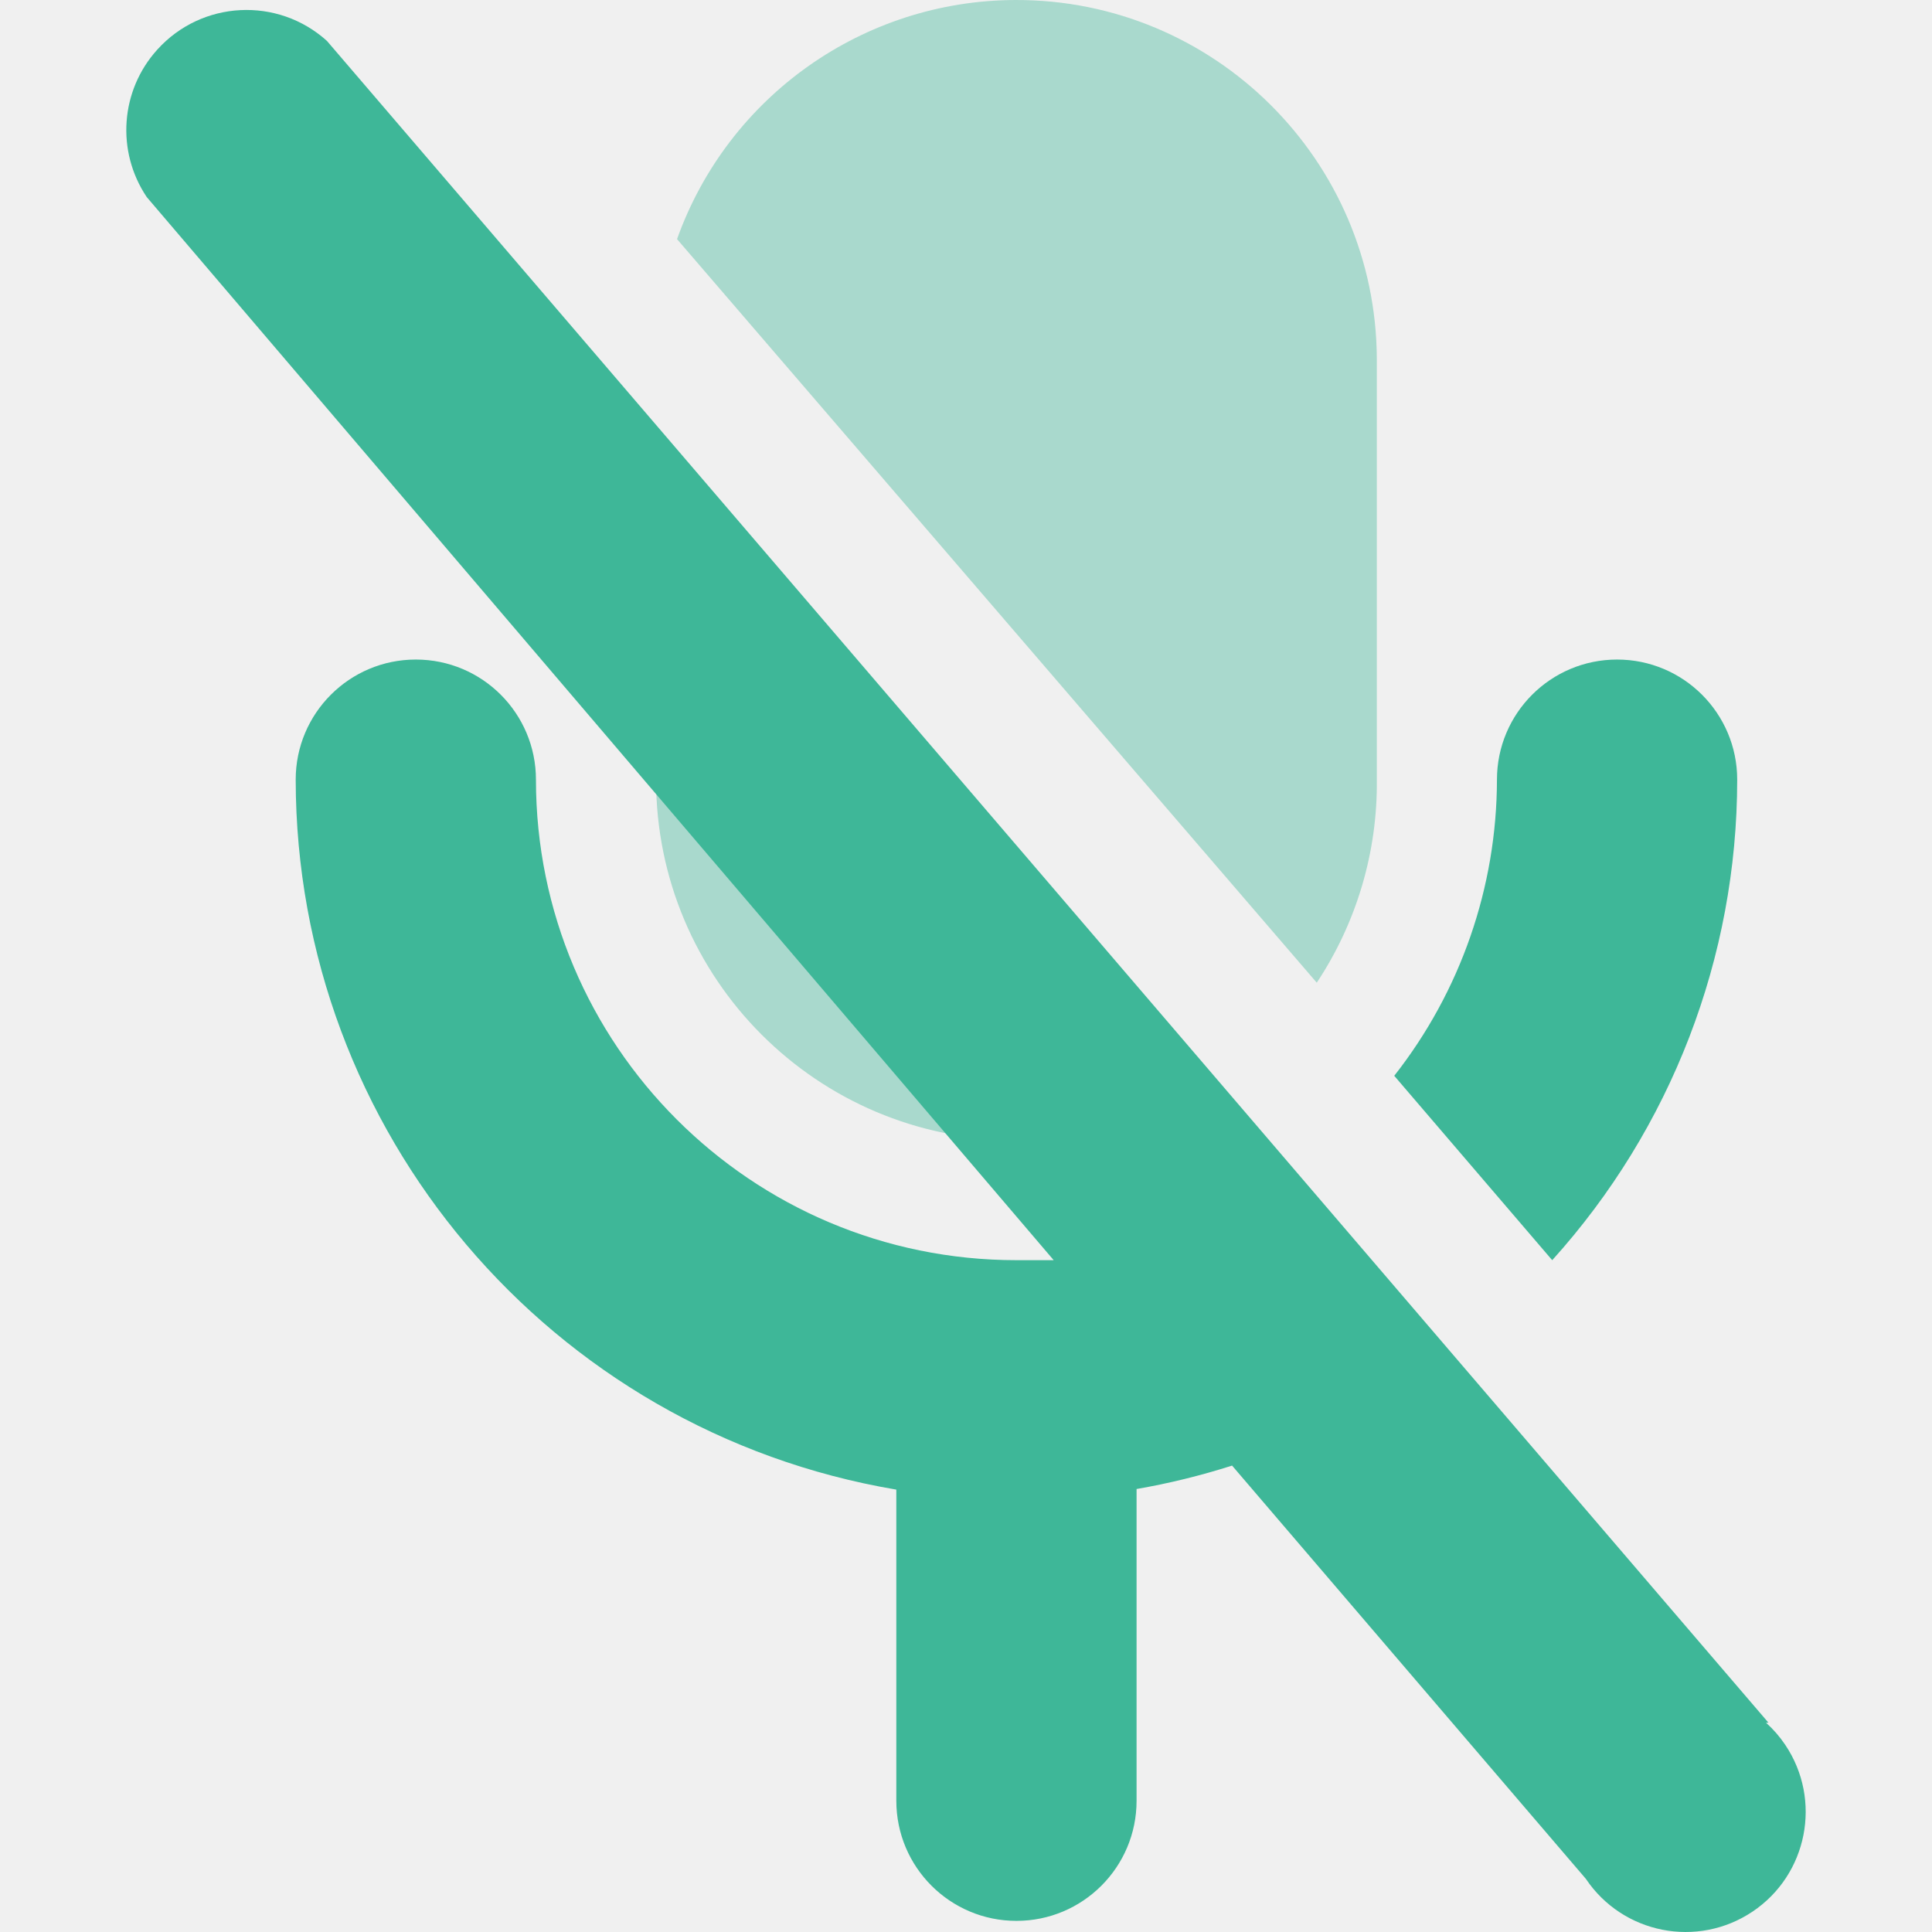
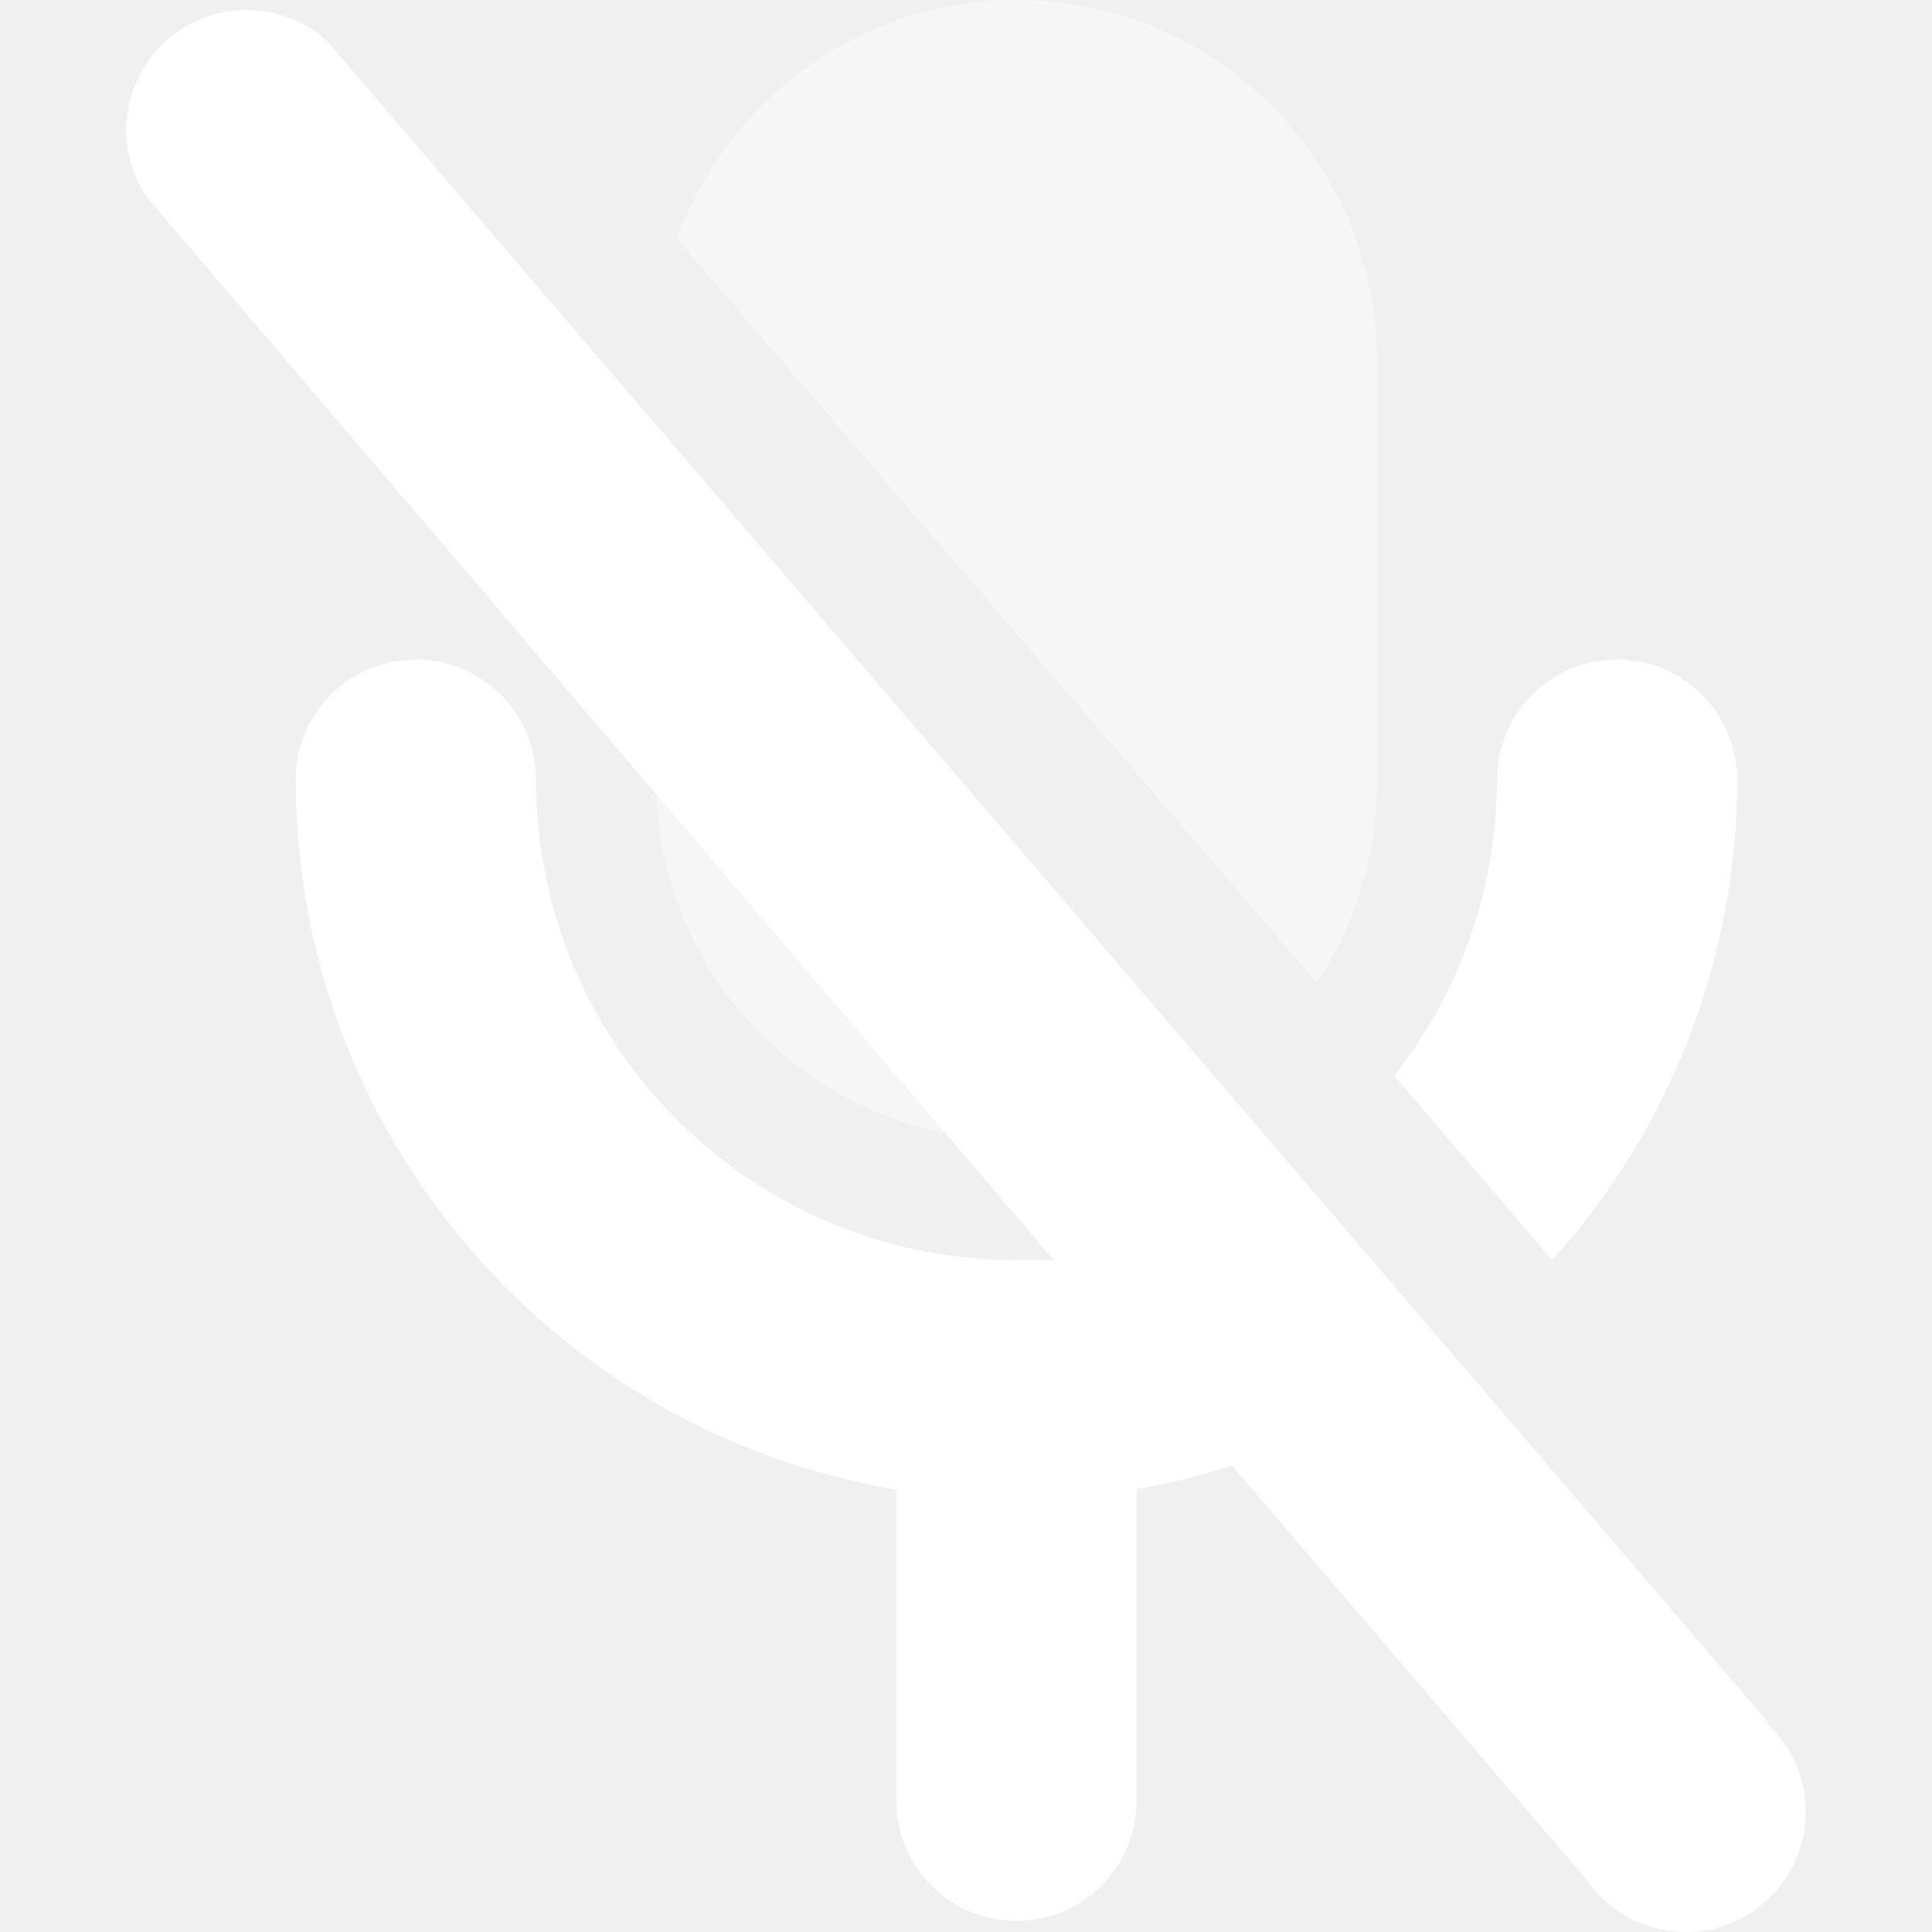
- <svg xmlns="http://www.w3.org/2000/svg" version="1.1" id="Capa_1" x="0px" y="0px" viewBox="0 0 512.005 512.005" style="enable-background:new 0 0 512.005 512.005;" xml:space="preserve">
+ <svg xmlns="http://www.w3.org/2000/svg" version="1.1" id="Capa_1" x="0px" y="0px" viewBox="0 0 512.005 512.005" style="enable-background:new 0 0 512.005 512.005;" xml:space="preserve" width="512px" height="512px" class="">
  <g>
-     <g style="opacity:0.4;">
-       <path style="fill:#3EB798;" d="M173.868,154.734v51.891c-0.016,52.75,42.722,95.521,95.473,95.536    c9.28,0,18.512-1.353,27.41-4.011L173.868,154.734z" />
-       <path style="fill:#3EB798;" d="M348.96,260.426c10.569-15.933,16.124-34.684,15.917-53.801V95.203    c-0.175-52.75-43.073-95.377-95.823-95.202c-40.239,0.127-76.085,25.468-89.631,63.367L348.96,260.426z" />
+     <g>
+       <g style="opacity:0.4;">
+         <path d="M173.868,154.734v51.891c-0.016,52.75,42.722,95.521,95.473,95.536    c9.28,0,18.512-1.353,27.41-4.011L173.868,154.734z" data-original="#3EB798" class="active-path" data-old_color="#3EB798" fill="#FFFFFF" />
+         <path d="M348.96,260.426c10.569-15.933,16.124-34.684,15.917-53.801V95.203    c-0.175-52.75-43.073-95.377-95.823-95.202c-40.239,0.127-76.085,25.468-89.631,63.367L348.96,260.426z" data-original="#3EB798" class="active-path" data-old_color="#3EB798" fill="#FFFFFF" />
+       </g>
+       <path d="M460.382,206.625c0-17.589-14.246-31.835-31.835-31.835s-31.835,14.246-31.835,31.835   c-0.048,28.46-9.63,56.093-27.219,78.473l41.863,48.867C442.888,299.041,460.366,253.677,460.382,206.625z" data-original="#3EB798" class="active-path" data-old_color="#3EB798" fill="#FFFFFF" />
+       <path d="M468.659,456.528L86.64,10.84C73.588-0.939,53.453,0.096,41.674,13.164   c-9.789,10.824-10.935,26.932-2.786,39.061l240.353,281.738c-3.343,0-6.526,0-9.869,0c-70.323,0-127.339-57.016-127.339-127.339   c0-17.589-14.246-31.835-31.835-31.835s-31.835,14.246-31.835,31.835c0.096,93.133,67.347,172.624,159.174,188.144v82.452   c0,17.589,14.246,31.835,31.835,31.835s31.835-14.246,31.835-31.835v-82.611c8.564-1.48,17.032-3.566,25.309-6.208l93.754,109.512   c9.805,14.596,29.575,18.48,44.171,8.691c14.596-9.789,18.48-29.575,8.691-44.171c-1.448-2.165-3.168-4.139-5.109-5.889   L468.659,456.528z" data-original="#3EB798" class="active-path" data-old_color="#3EB798" fill="#FFFFFF" />
    </g>
-     <path style="fill:#3EB798;" d="M460.382,206.625c0-17.589-14.246-31.835-31.835-31.835s-31.835,14.246-31.835,31.835   c-0.048,28.46-9.63,56.093-27.219,78.473l41.863,48.867C442.888,299.041,460.366,253.677,460.382,206.625z" />
-     <path style="fill:#3EB798;" d="M468.659,456.528L86.64,10.84C73.588-0.939,53.453,0.096,41.674,13.164   c-9.789,10.824-10.935,26.932-2.786,39.061l240.353,281.738c-3.343,0-6.526,0-9.869,0c-70.323,0-127.339-57.016-127.339-127.339   c0-17.589-14.246-31.835-31.835-31.835s-31.835,14.246-31.835,31.835c0.096,93.133,67.347,172.624,159.174,188.144v82.452   c0,17.589,14.246,31.835,31.835,31.835s31.835-14.246,31.835-31.835v-82.611c8.564-1.48,17.032-3.566,25.309-6.208l93.754,109.512   c9.805,14.596,29.575,18.48,44.171,8.691c14.596-9.789,18.48-29.575,8.691-44.171c-1.448-2.165-3.168-4.139-5.109-5.889   L468.659,456.528z" />
  </g>
-   <g>
- </g>
-   <g>
- </g>
-   <g>
- </g>
-   <g>
- </g>
-   <g>
- </g>
-   <g>
- </g>
-   <g>
- </g>
-   <g>
- </g>
-   <g>
- </g>
-   <g>
- </g>
-   <g>
- </g>
-   <g>
- </g>
-   <g>
- </g>
-   <g>
- </g>
-   <g>
- </g>
</svg>
